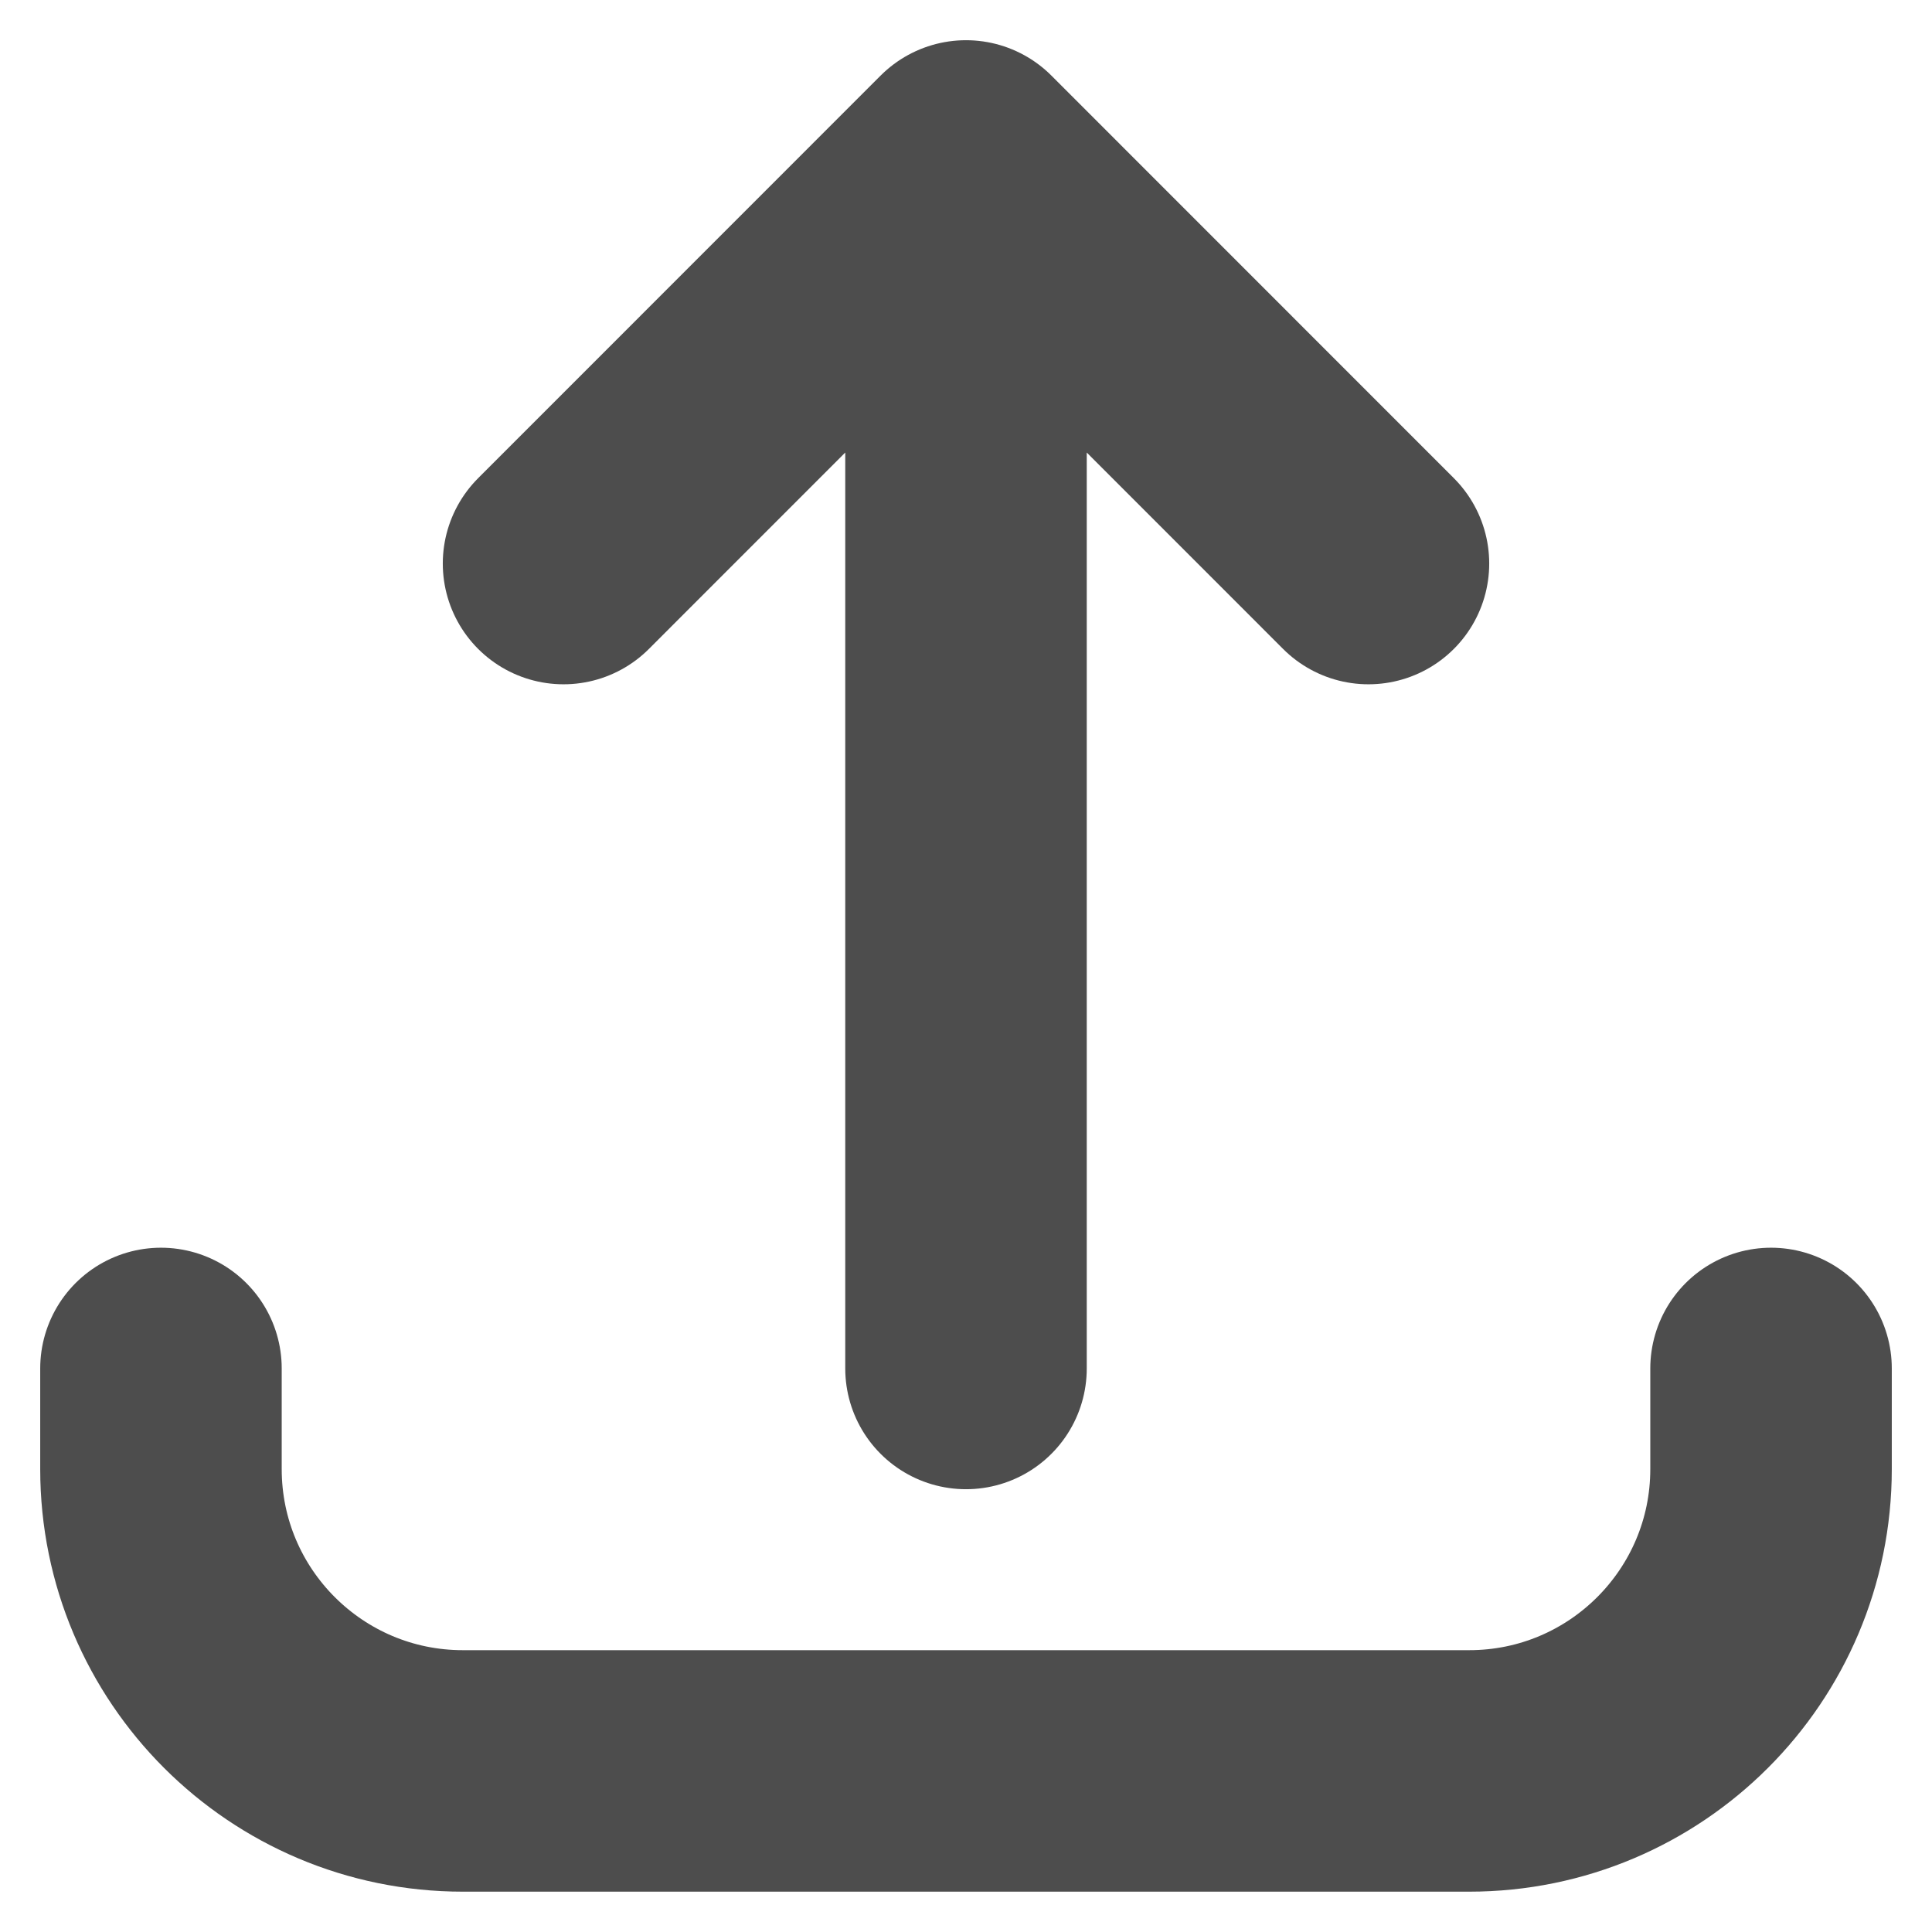
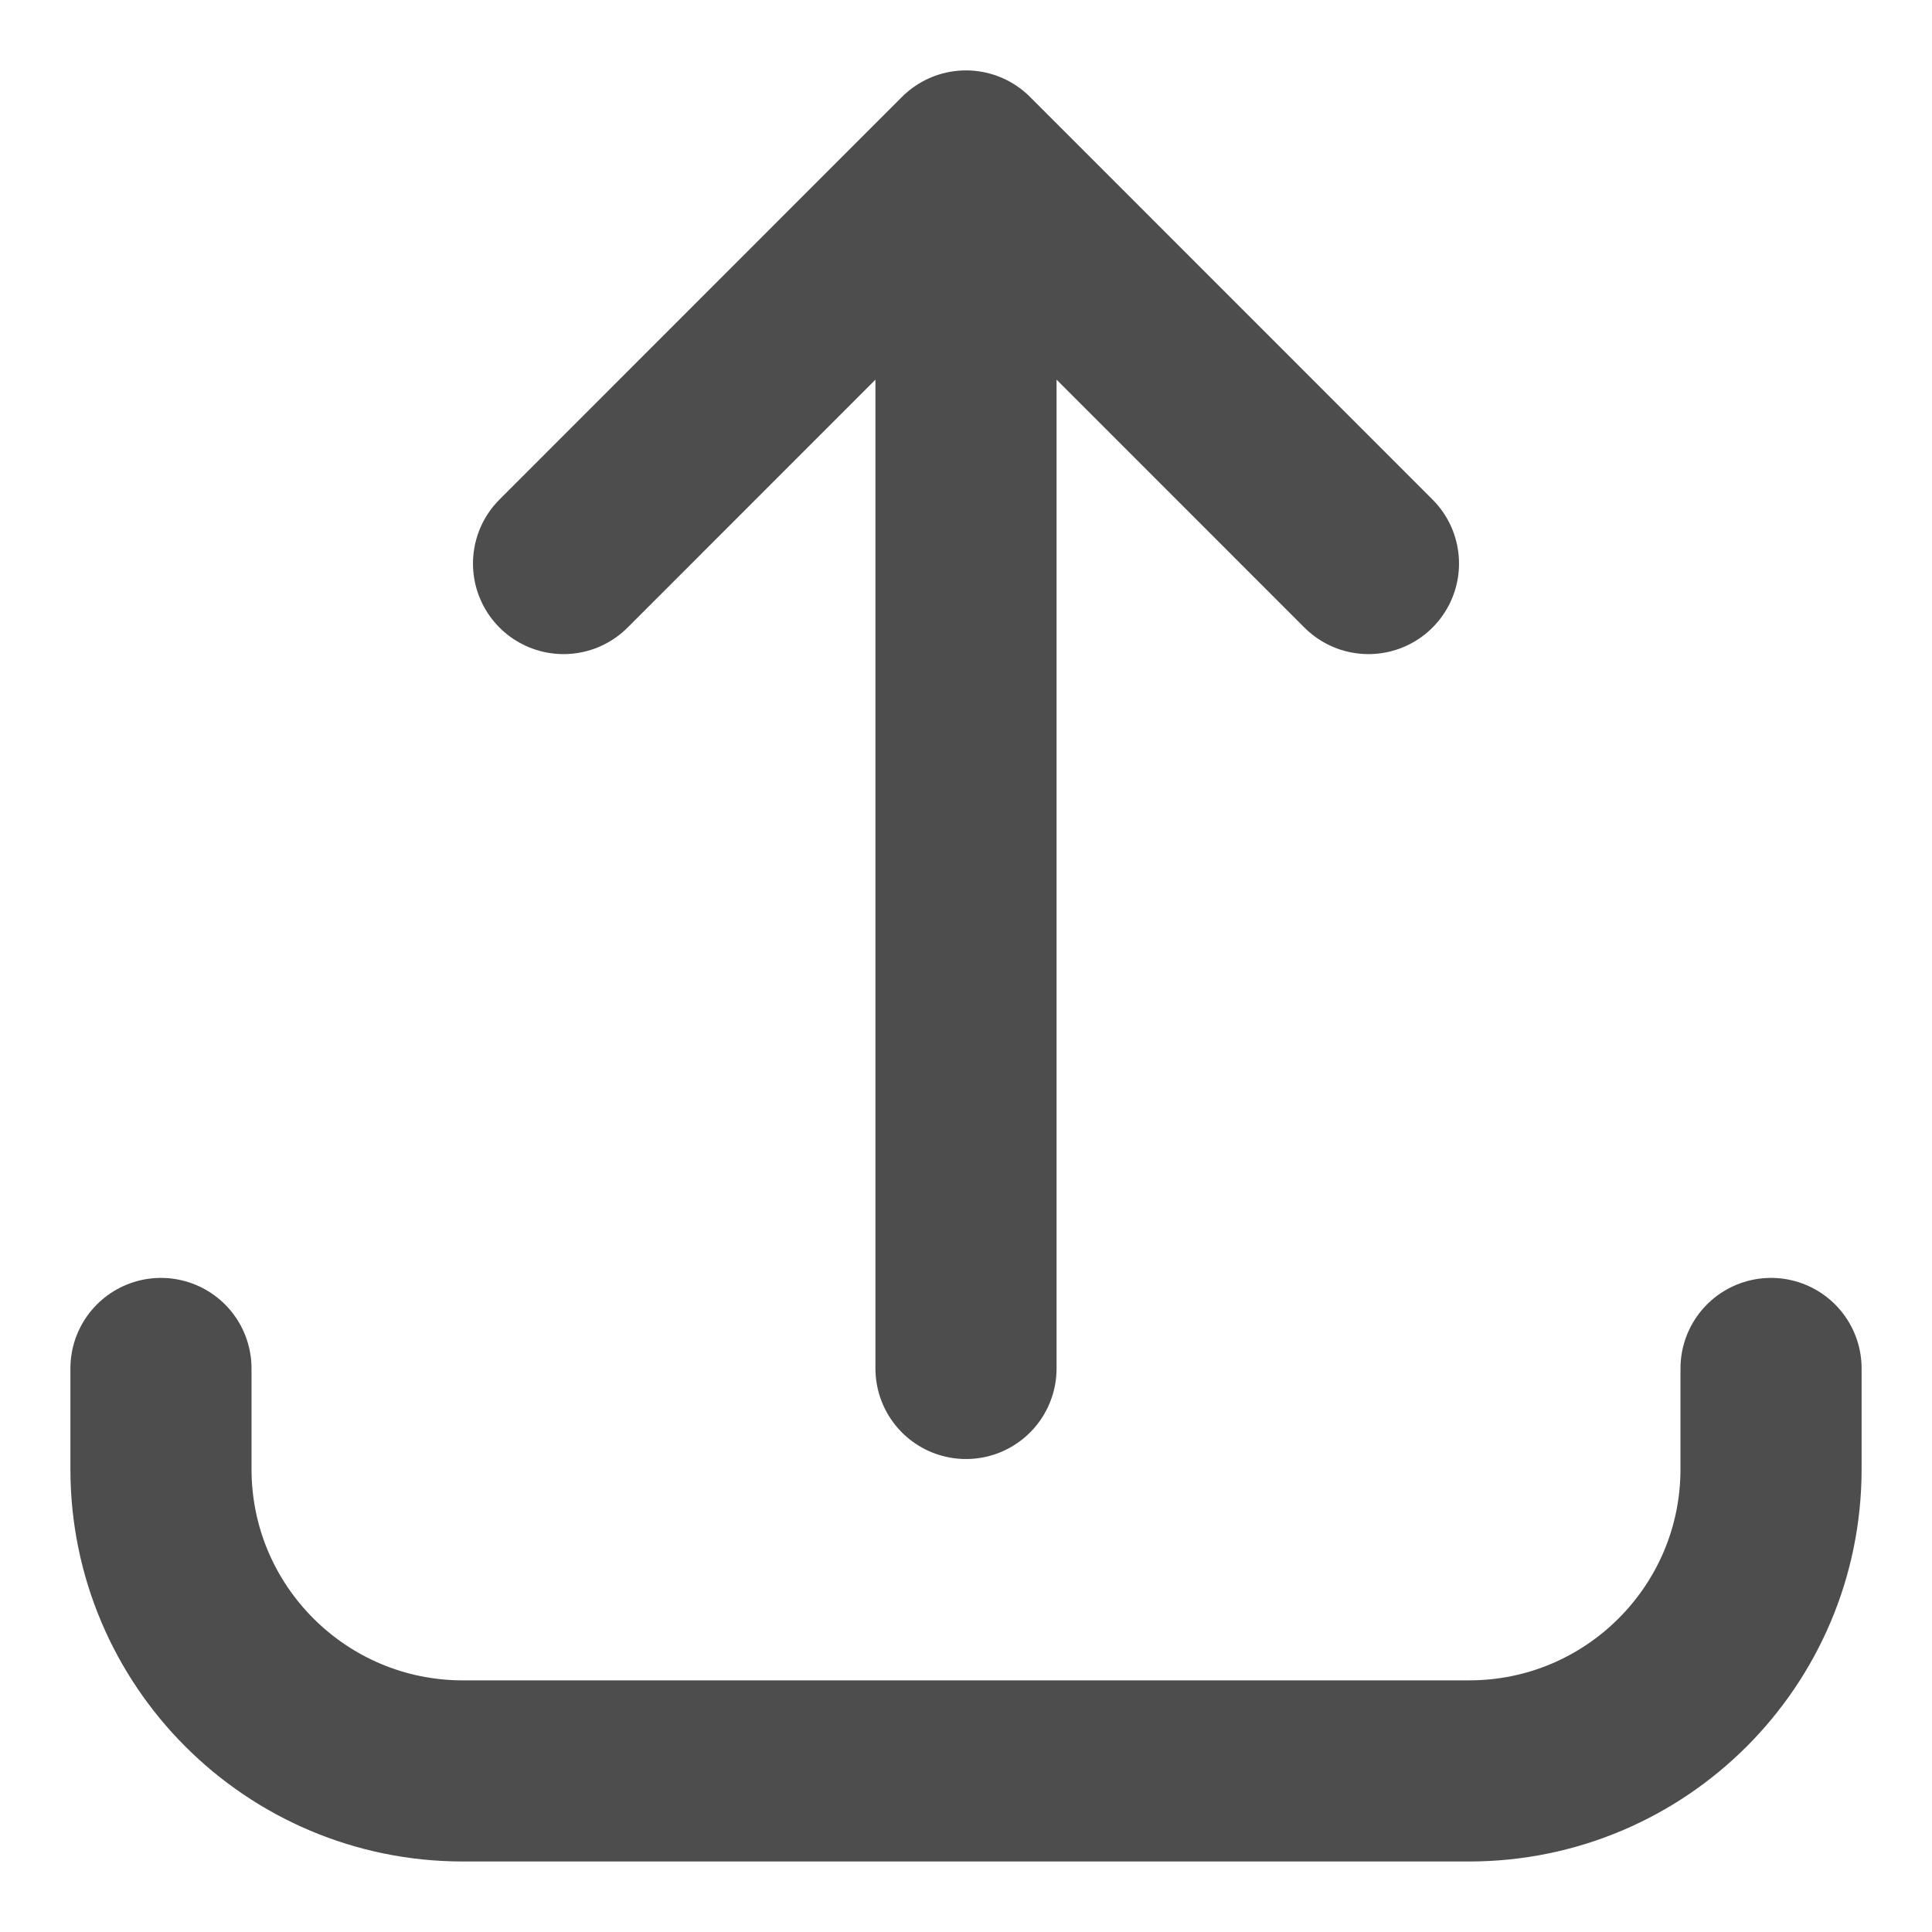
<svg xmlns="http://www.w3.org/2000/svg" width="16" height="16" viewBox="0 0 16 16" fill="none">
-   <path d="M1.333 11.333L1.333 12.166C1.333 13.547 2.453 14.666 3.833 14.666L12.167 14.666C13.547 14.666 14.667 13.547 14.667 12.166L14.667 11.333M11.333 4.667L8 1.333M8 1.333L4.667 4.667M8 1.333L8 11.333" stroke="#4D4D4D" stroke-width="2" stroke-linecap="round" stroke-linejoin="round" />
+   <path d="M1.333 11.333L1.333 12.166C1.333 13.547 2.453 14.666 3.833 14.666L12.167 14.666C13.547 14.666 14.667 13.547 14.667 12.166L14.667 11.333M11.333 4.667L8 1.333M8 1.333L4.667 4.667M8 1.333L8 11.333" stroke="#4D4D4D" stroke-width="1.5" stroke-linecap="round" stroke-linejoin="round" />
</svg>
